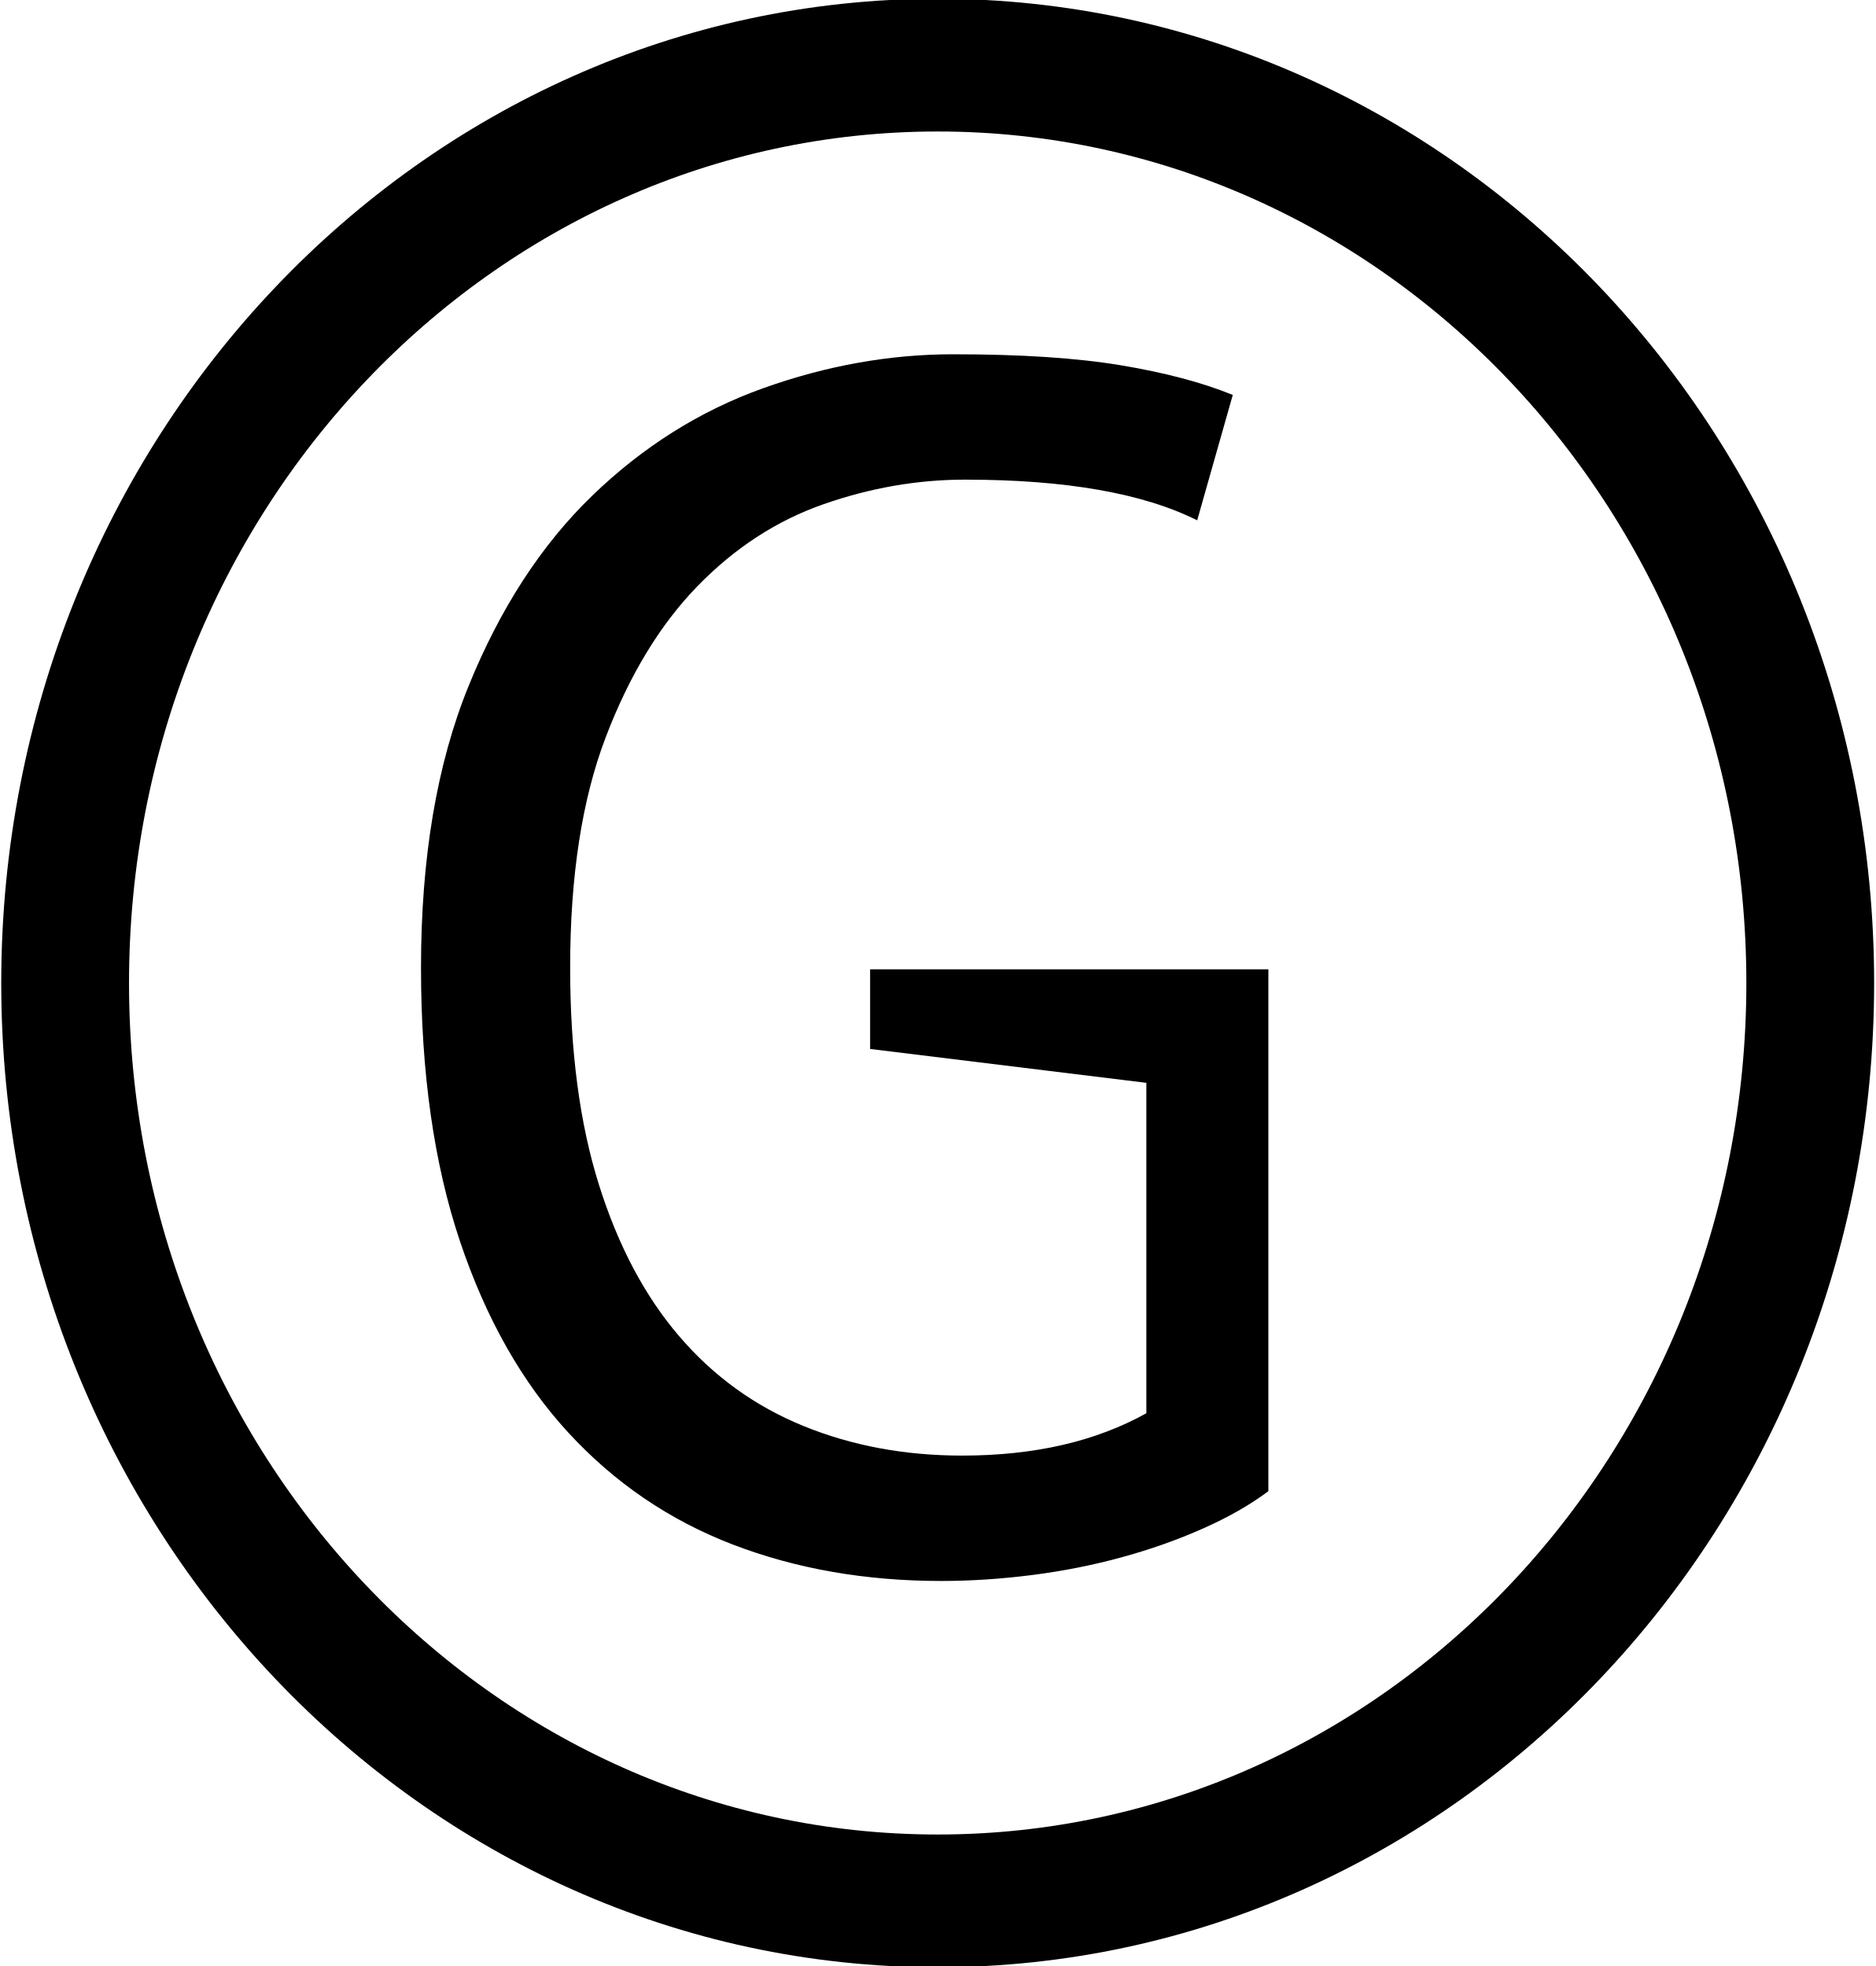
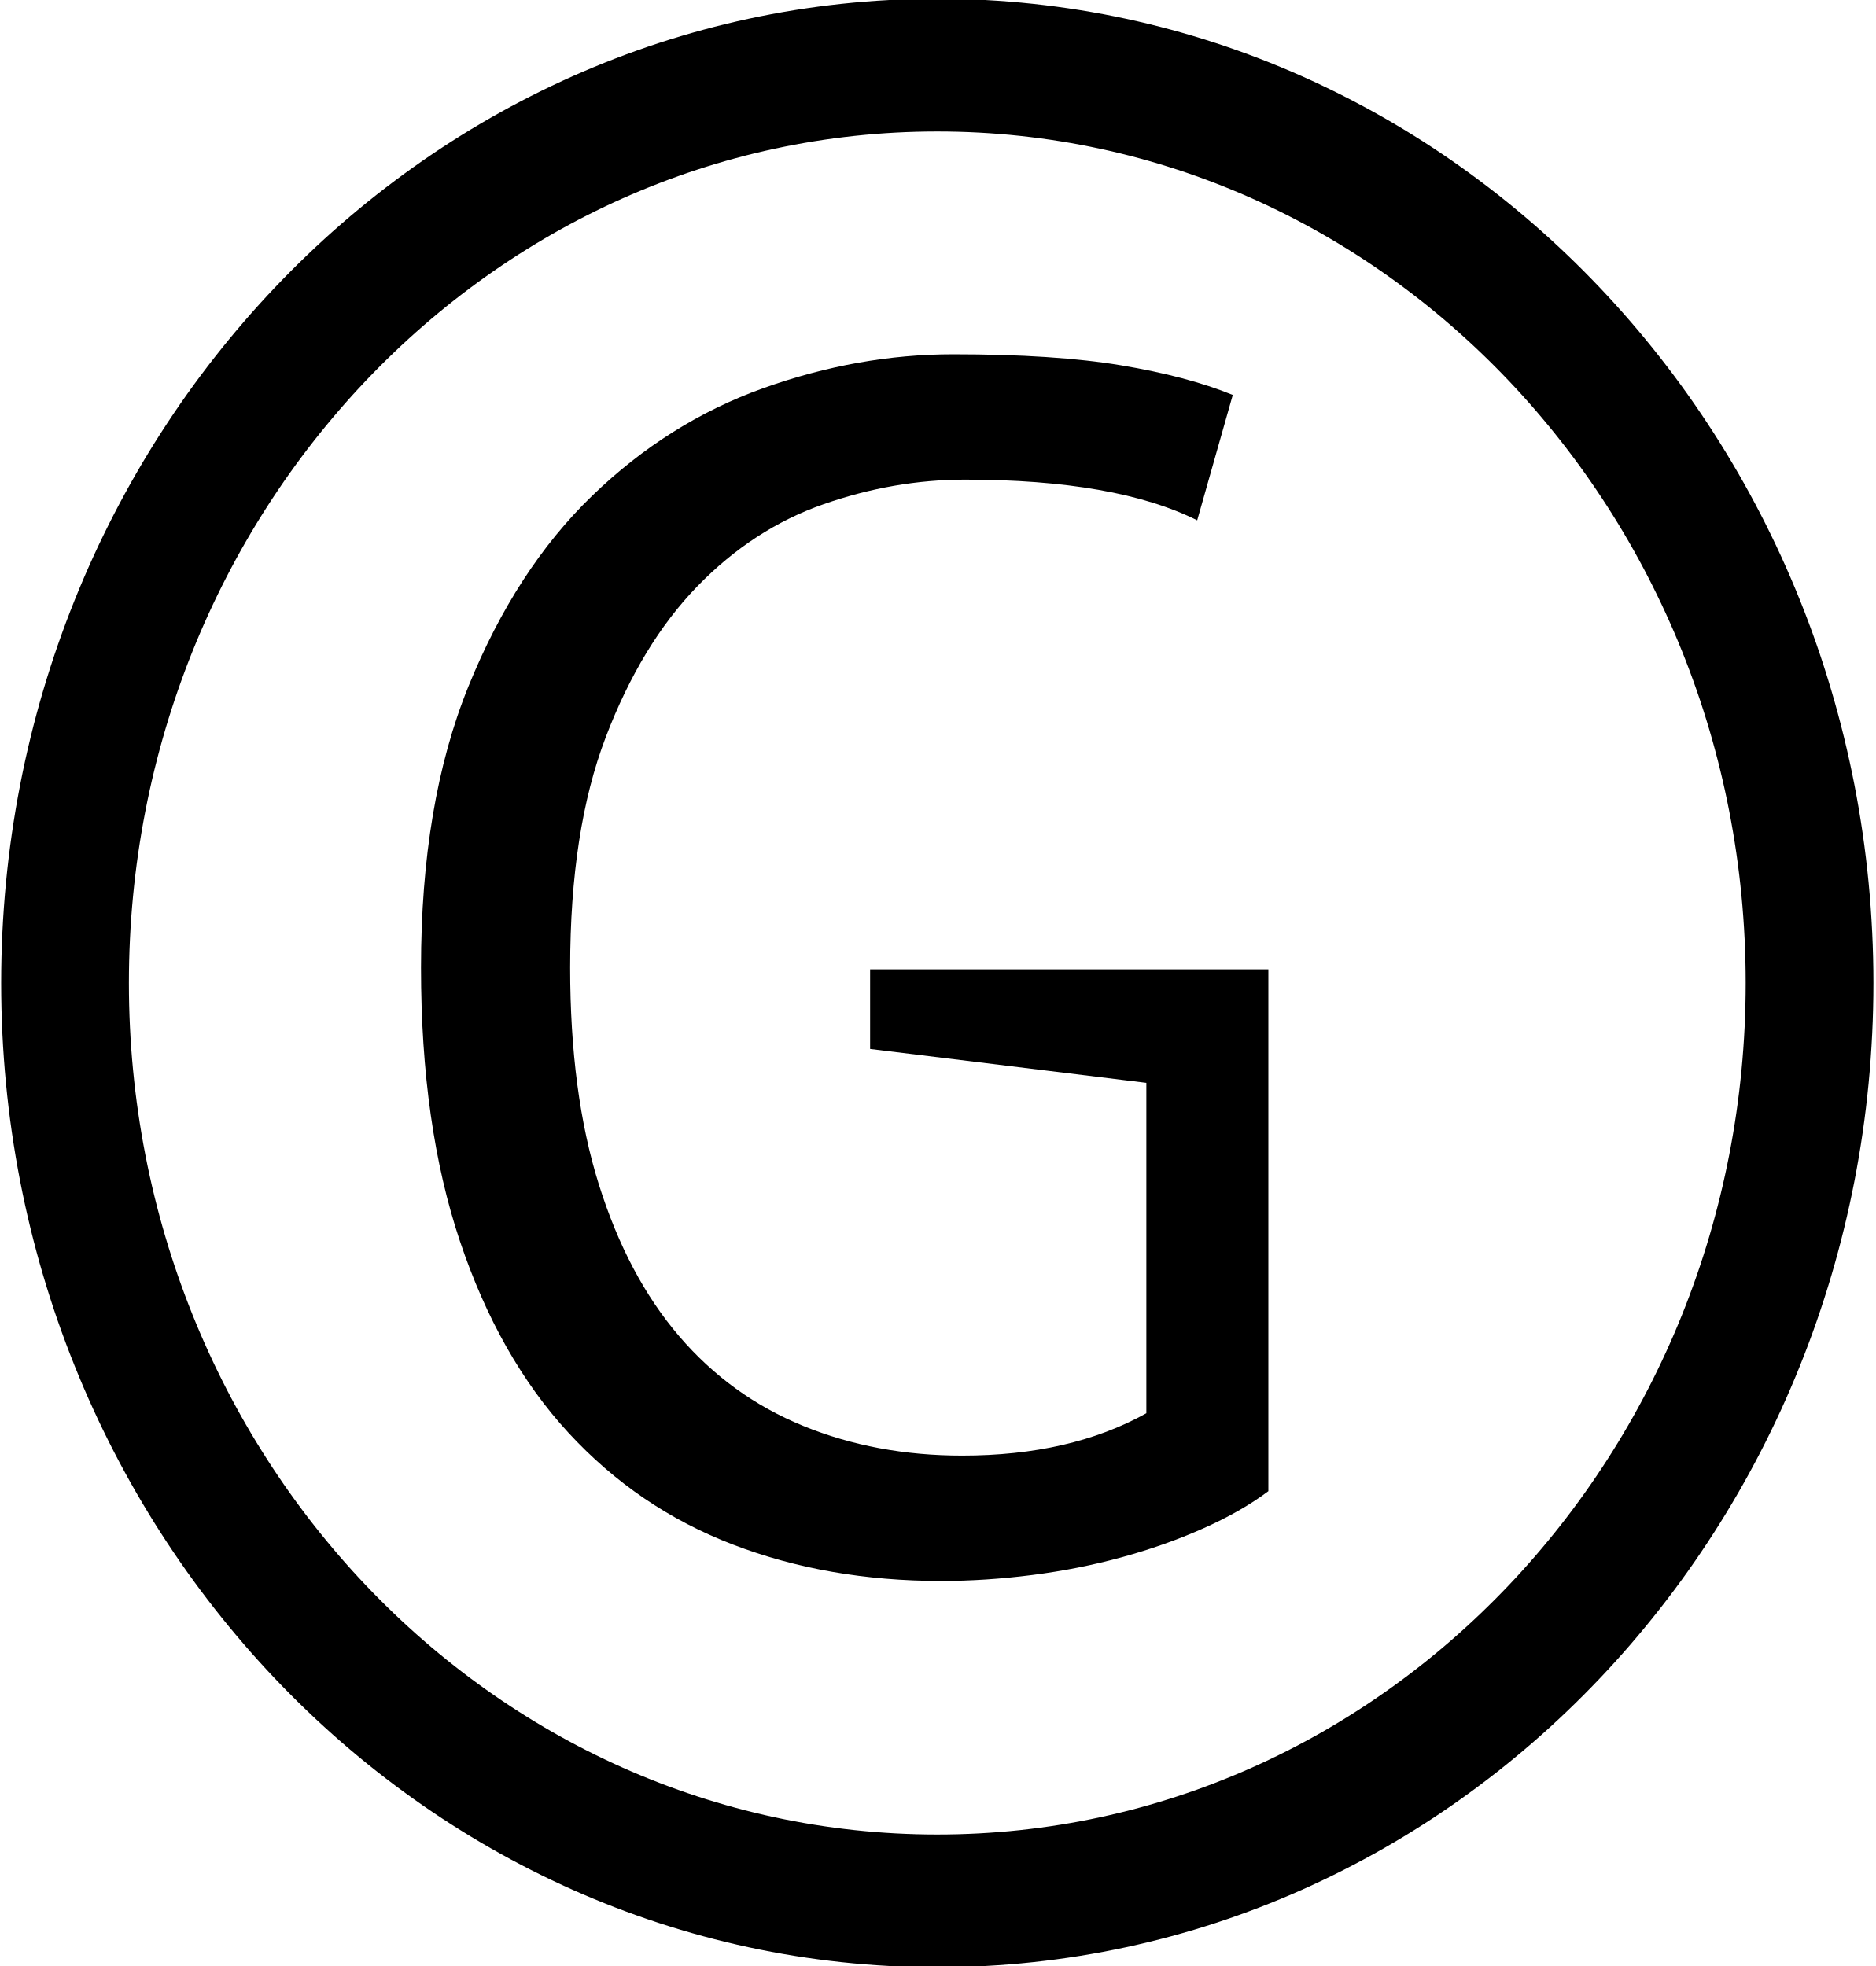
- <svg xmlns="http://www.w3.org/2000/svg" version="1.1" width="647.141" height="678.572" id="svg3763" xml:space="preserve">
-   <defs id="defs3767" />
-   <g transform="matrix(1.25,0,0,-1.25,-77.85807,905.0027)" id="g3771">
-     <g id="g3773">
-       <path d="m 302.488,456.351 109.942,0 0,-144.094 c -4.992,-3.746 -10.996,-7.18 -18.012,-10.297 -7.016,-3.121 -14.504,-5.773 -22.457,-7.953 -7.957,-2.184 -16.223,-3.816 -24.797,-4.91 -8.578,-1.09 -16.918,-1.637 -25.027,-1.637 -20.899,0 -40.082,3.352 -57.547,10.059 -17.469,6.703 -32.598,16.996 -45.383,30.875 -12.789,13.879 -22.769,31.5 -29.941,52.867 -7.176,21.363 -10.762,46.551 -10.758,75.558 -0.004,30.254 4.363,56.141 13.097,77.665 8.731,21.519 20.114,39.062 34.153,52.632 14.031,13.563 29.785,23.465 47.254,29.707 17.465,6.235 34.929,9.356 52.398,9.356 18.715,0 34.156,-1.016 46.32,-3.043 12.165,-2.027 22.454,-4.754 30.875,-8.184 l -9.824,-34.621 c -14.972,7.485 -36.336,11.231 -64.093,11.231 -13.102,0 -26.125,-2.262 -39.067,-6.786 -12.945,-4.523 -24.562,-12.089 -34.855,-22.691 -10.293,-10.609 -18.715,-24.488 -25.262,-41.641 -6.551,-17.156 -9.824,-38.363 -9.824,-63.625 0,-23.082 2.64,-43.046 7.929,-59.886 5.286,-16.844 12.672,-30.801 22.157,-41.871 9.48,-11.075 20.91,-19.336 34.285,-24.793 13.371,-5.461 27.984,-8.192 43.847,-8.188 19.899,-0.004 36.848,3.895 50.848,11.695 l 0,91.231 -76.258,9.355 0,21.989 z" id="path3775" style="fill:#000000;fill-opacity:1;fill-rule:nonzero;stroke:none" />
-       <g transform="matrix(0.962328,0,0,-1,0,841.8898)" id="g3777">
-         <path d="m 584.021,389.316 c 0,139.977 -112.066,253.45 -250.305,253.45 -138.243,0 -250.308,-113.473 -250.308,-253.45 0,-139.972 112.065,-253.449 250.308,-253.449 138.239,0 250.305,113.477 250.305,253.449 z" id="path3779" style="fill:none;stroke:#000000;stroke-width:36.656;stroke-linecap:butt;stroke-linejoin:miter;stroke-miterlimit:4;stroke-opacity:1;stroke-dasharray:none" />
-       </g>
-     </g>
+ <svg xmlns="http://www.w3.org/2000/svg" width="647.141" height="678.572">
+   <g transform="matrix(1.25 0 0 -1.25 -77.858 905.003)">
+     <path d="M302.488 456.351h109.942v-144.094c-4.992-3.746-10.996-7.18-18.012-10.297-7.016-3.121-14.504-5.773-22.457-7.953-7.957-2.184-16.223-3.816-24.797-4.91-8.578-1.09-16.918-1.637-25.027-1.637-20.899 0-40.082 3.352-57.547 10.059-17.469 6.703-32.598 16.996-45.383 30.875-12.789 13.879-22.769 31.5-29.941 52.867-7.176 21.363-10.762 46.551-10.758 75.558-.004 30.254 4.363 56.141 13.097 77.665 8.731 21.519 20.114 39.062 34.153 52.632 14.031 13.563 29.785 23.465 47.254 29.707 17.465 6.235 34.929 9.356 52.398 9.356 18.715 0 34.156-1.016 46.32-3.043 12.165-2.027 22.454-4.754 30.875-8.184l-9.824-34.621c-14.972 7.485-36.336 11.231-64.093 11.231-13.102 0-26.125-2.262-39.067-6.786-12.945-4.523-24.562-12.089-34.855-22.691-10.293-10.609-18.715-24.488-25.262-41.641-6.551-17.156-9.824-38.363-9.824-63.625 0-23.082 2.64-43.046 7.929-59.886 5.286-16.844 12.672-30.801 22.157-41.871 9.48-11.075 20.91-19.336 34.285-24.793 13.371-5.461 27.984-8.192 43.847-8.188 19.899-.004 36.848 3.895 50.848 11.695v91.231l-76.258 9.355v21.989z" />
+     <path d="M584.021 389.316c0 139.977-112.066 253.45-250.305 253.45-138.243 0-250.308-113.473-250.308-253.45 0-139.972 112.065-253.449 250.308-253.449 138.239 0 250.305 113.477 250.305 253.449z" stroke="#000" stroke-width="36.656" fill="none" transform="matrix(.962 0 0 -1 0 841.89)" />
  </g>
</svg>
